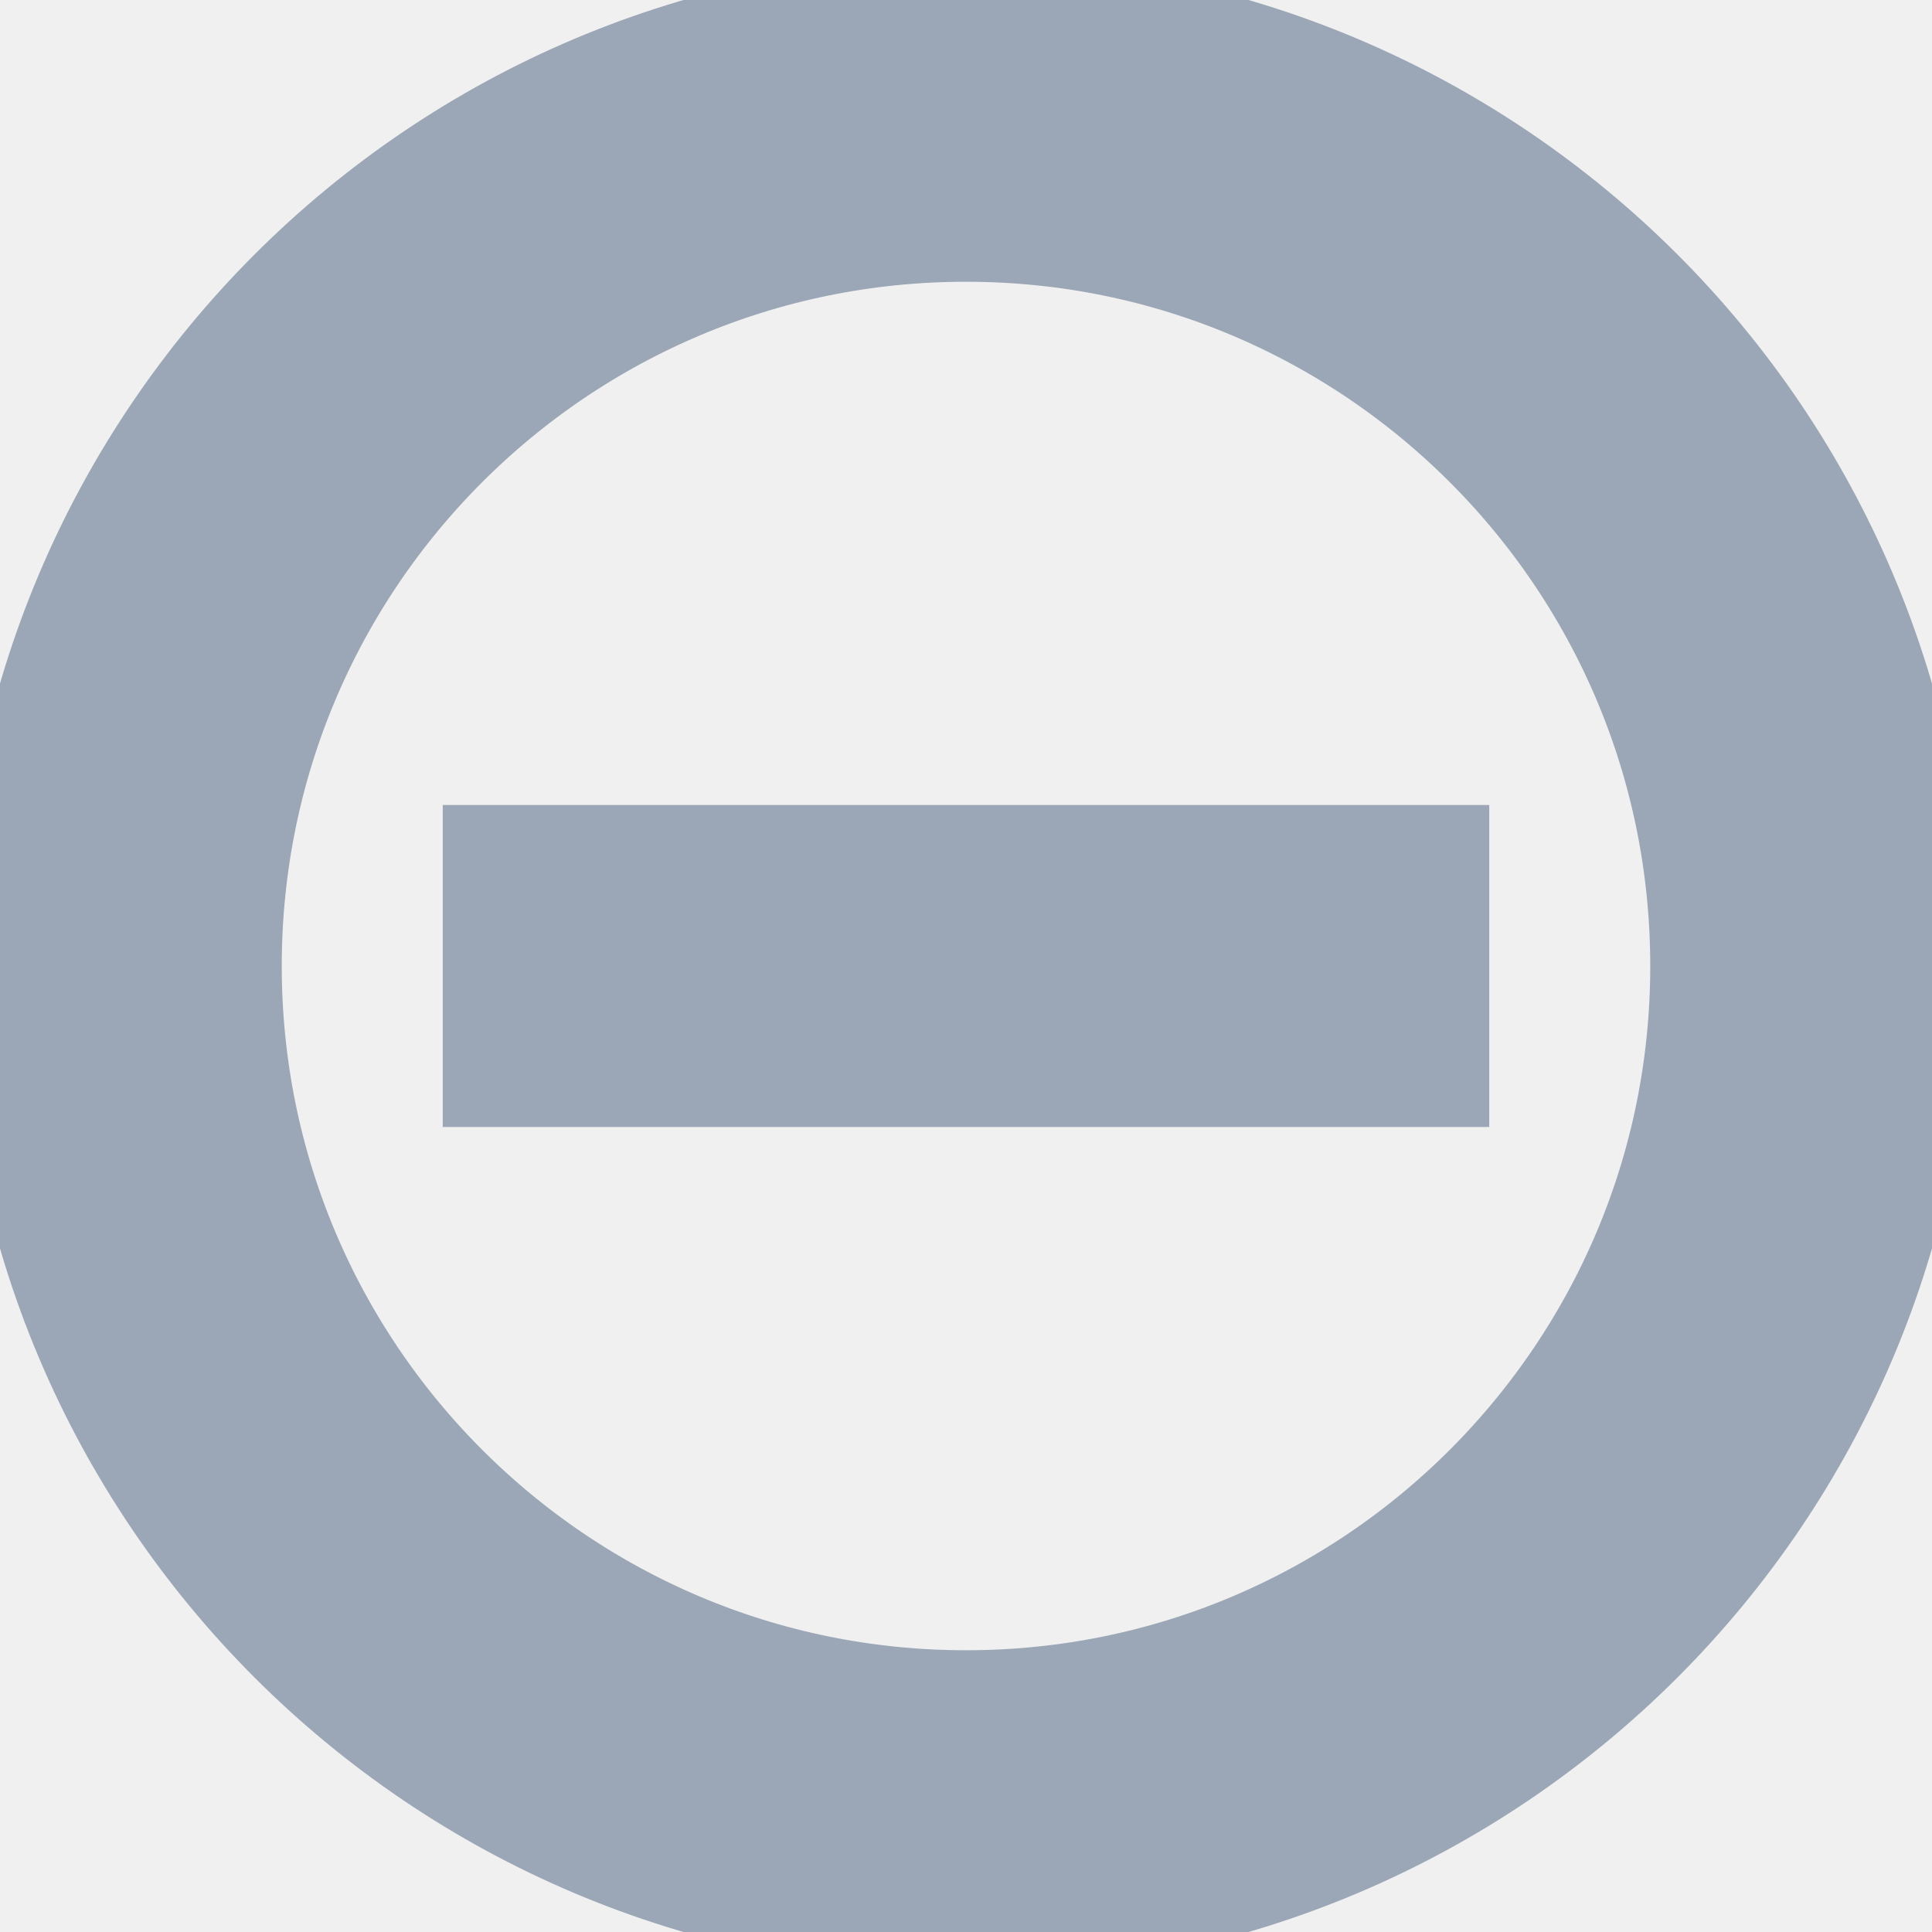
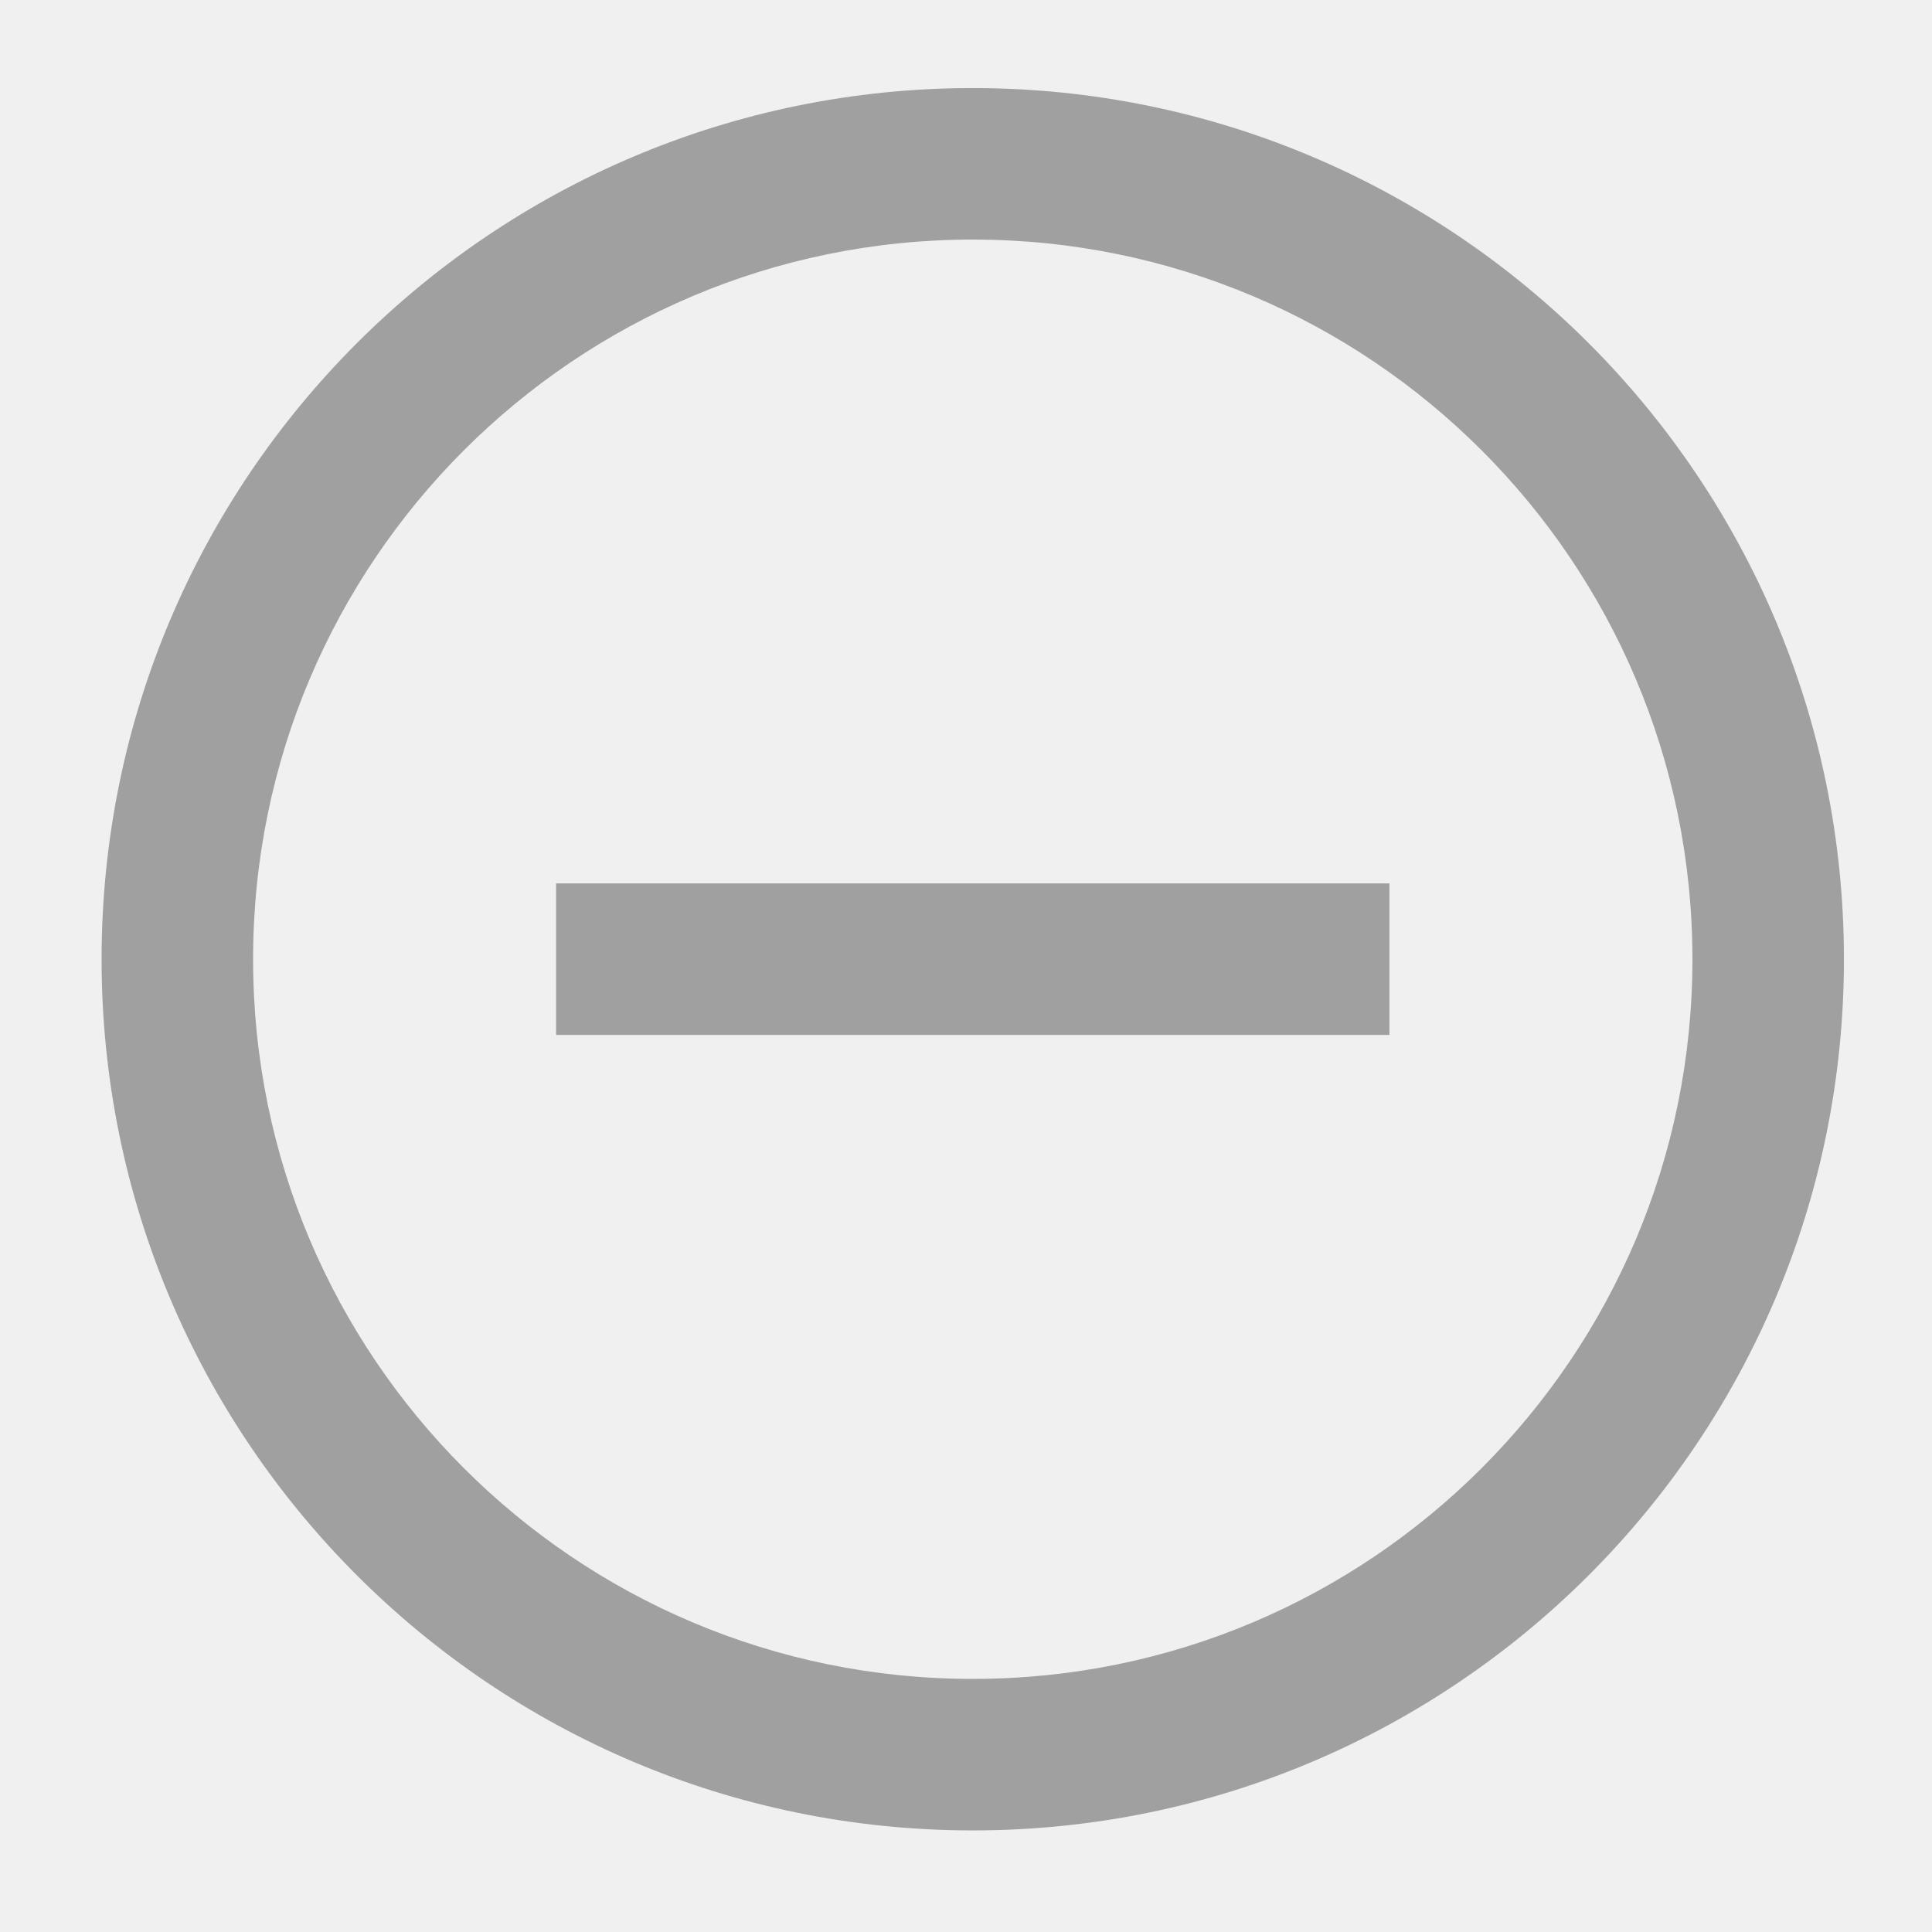
- <svg xmlns="http://www.w3.org/2000/svg" width="12" height="12" viewBox="0 0 12 12" fill="none">
-   <g clip-path="url(#clip0_471_4313)">
-     <path d="M6 11.25C8.899 11.25 11.25 8.899 11.25 6C11.25 3.101 8.899 0.75 6 0.75C3.101 0.75 0.75 3.101 0.75 6C0.75 8.899 3.101 11.25 6 11.25Z" stroke="#9BA7B6" stroke-width="2" stroke-linejoin="round" />
-     <path d="M8.25 6H3.75" stroke="#9BA7B6" stroke-width="2" stroke-miterlimit="10" stroke-linecap="square" />
-   </g>
+ <svg xmlns="http://www.w3.org/2000/svg" width="12" height="12" fill="none">
  <defs>
-     <clipPath id="clip0_471_4313">
-       <rect width="12" height="12" fill="white" />
+     <clipPath id="clip0_3418_6114">
+       <rect id="svg_1" fill="white" height="12" width="12" />
    </clipPath>
  </defs>
+   <g>
+     <g stroke="null" id="svg_2" clip-path="url(#clip0_3418_6114)">
+       <path stroke="null" id="svg_3" fill="#A0A0A0" d="m6.042,0.547c2.988,0 5.411,2.423 5.411,5.411c0,2.988 -2.423,5.411 -5.411,5.411c-2.988,0 -5.411,-2.423 -5.411,-5.411c0,-2.988 2.423,-5.411 5.411,-5.411zm0,0.941c-2.469,0 -4.47,2.001 -4.47,4.47c0,2.469 2.001,4.47 4.47,4.47c2.469,0 4.47,-2.001 4.47,-4.47c0,-2.469 -2.001,-4.47 -4.47,-4.47zm2.588,4.94l-5.176,0l0,-0.941l5.176,0l0,0.941z" />
+     </g>
+   </g>
</svg>
